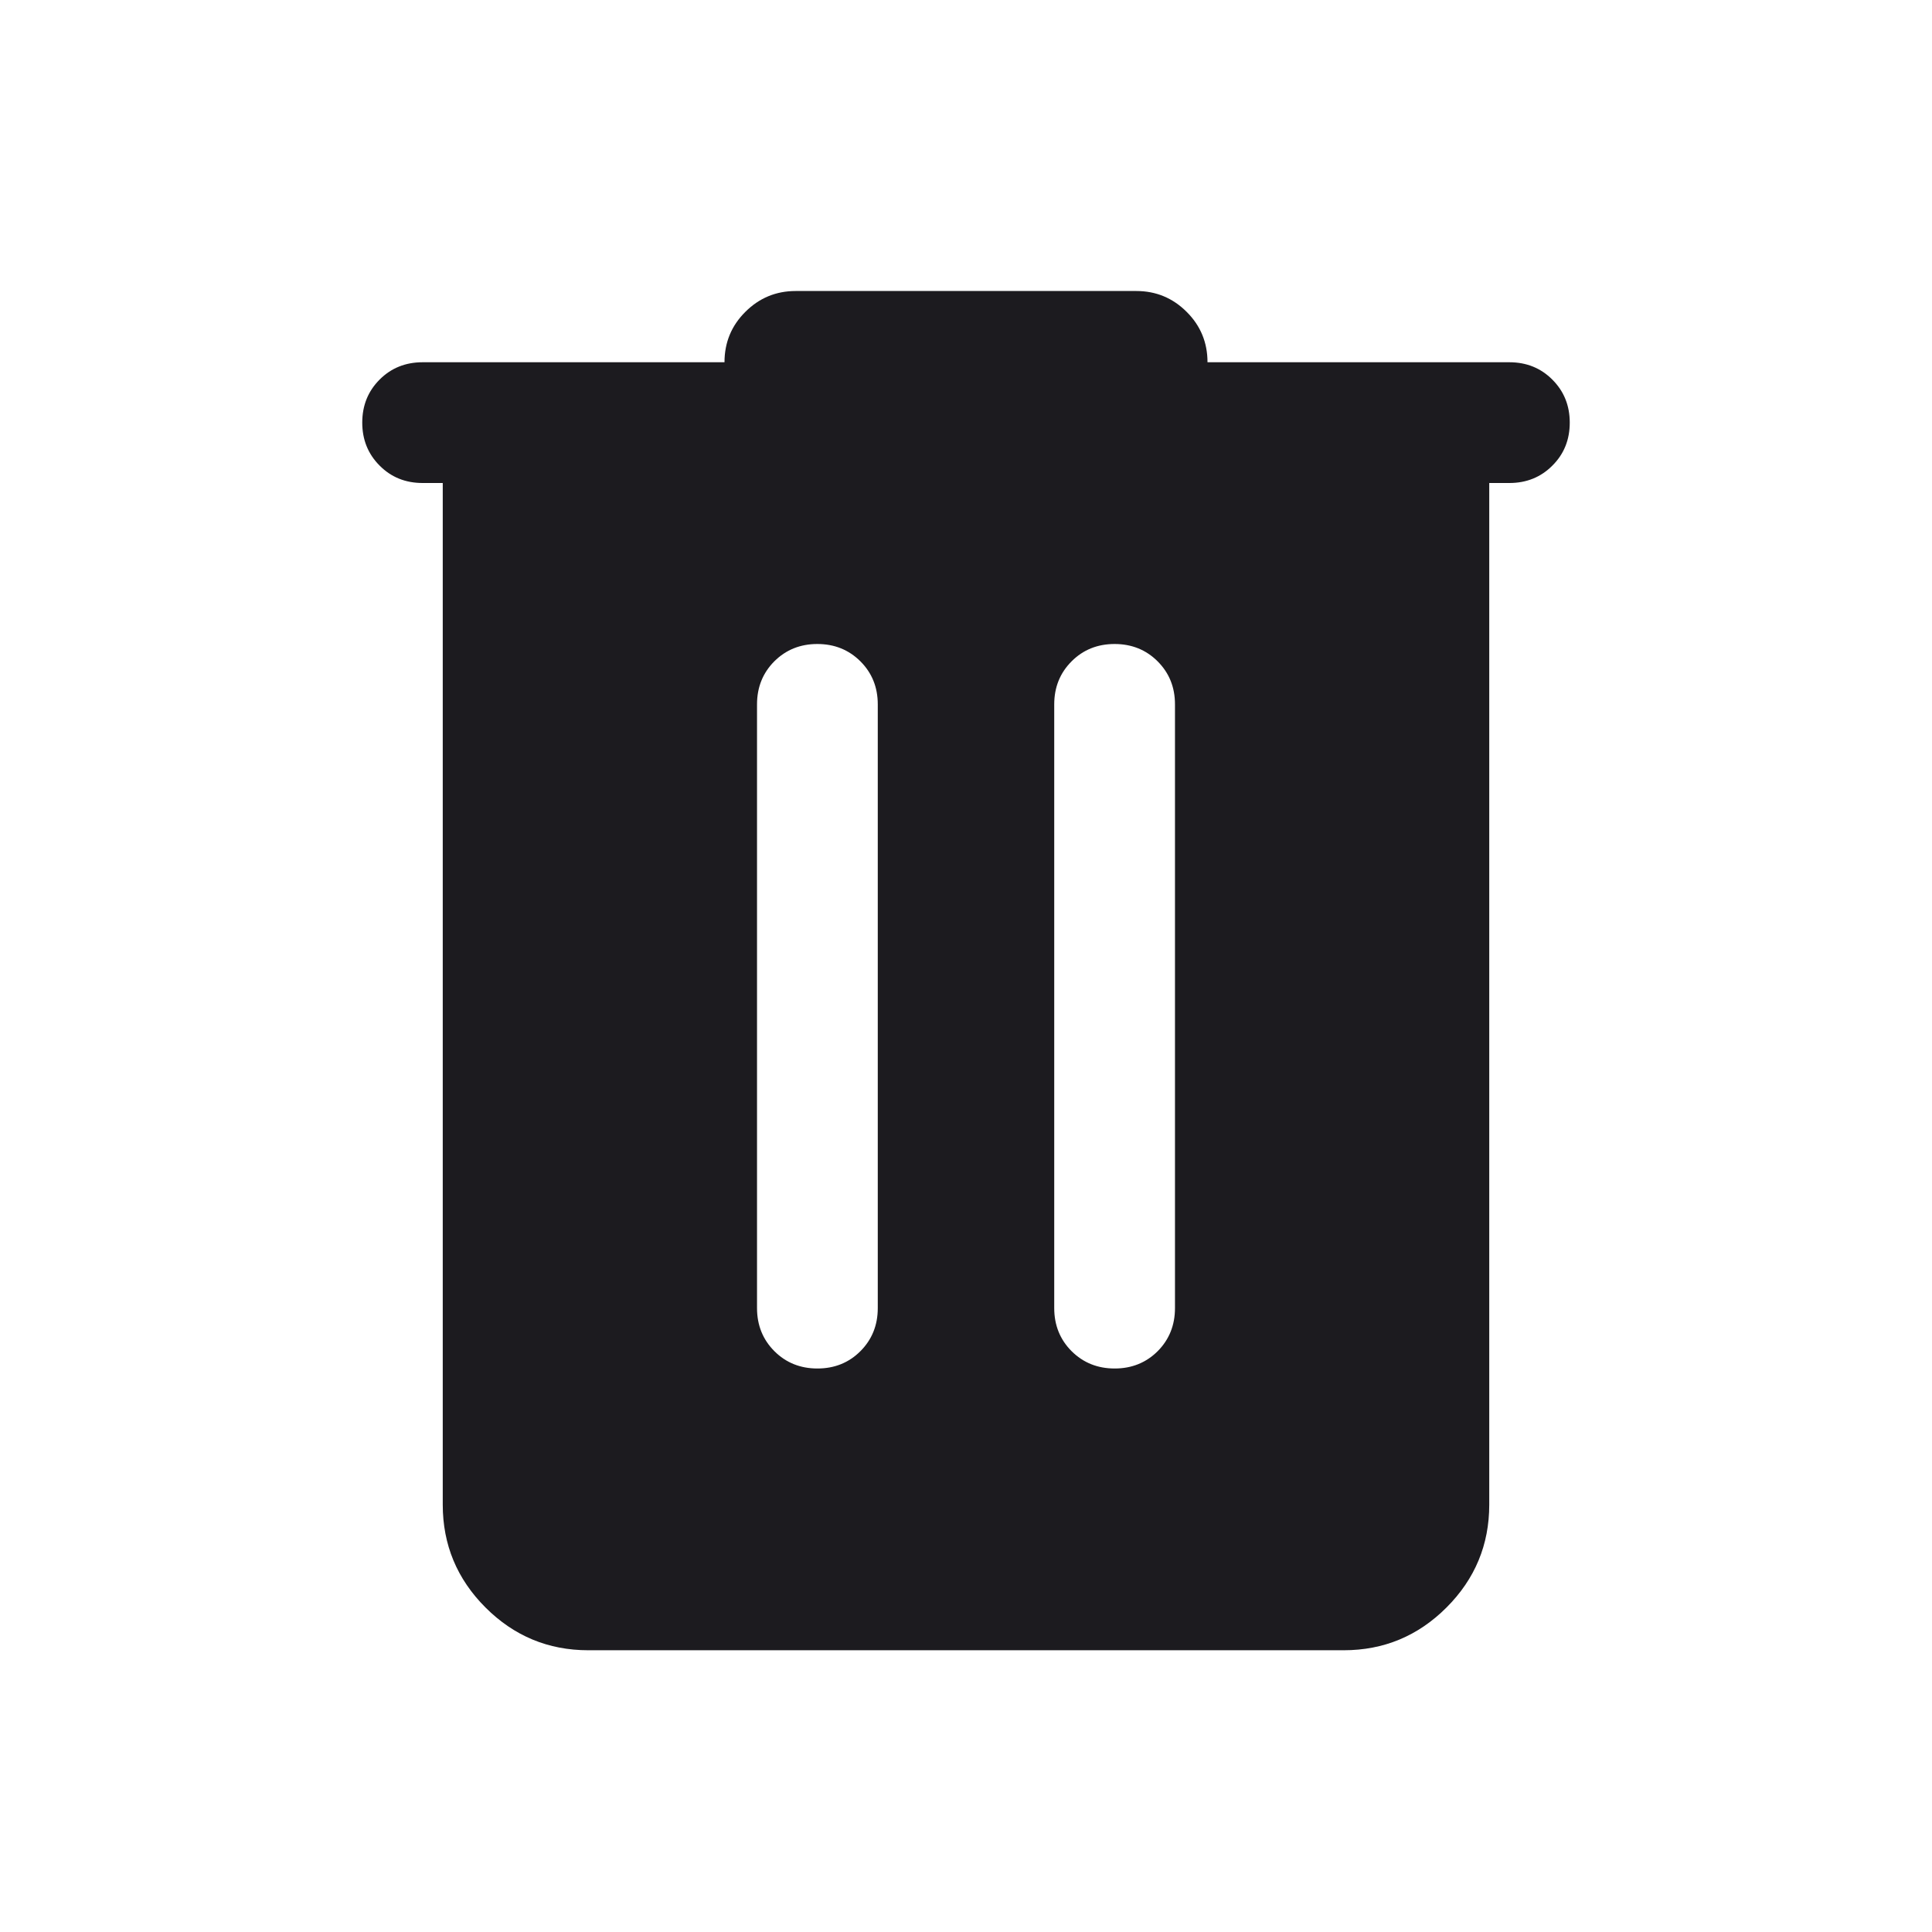
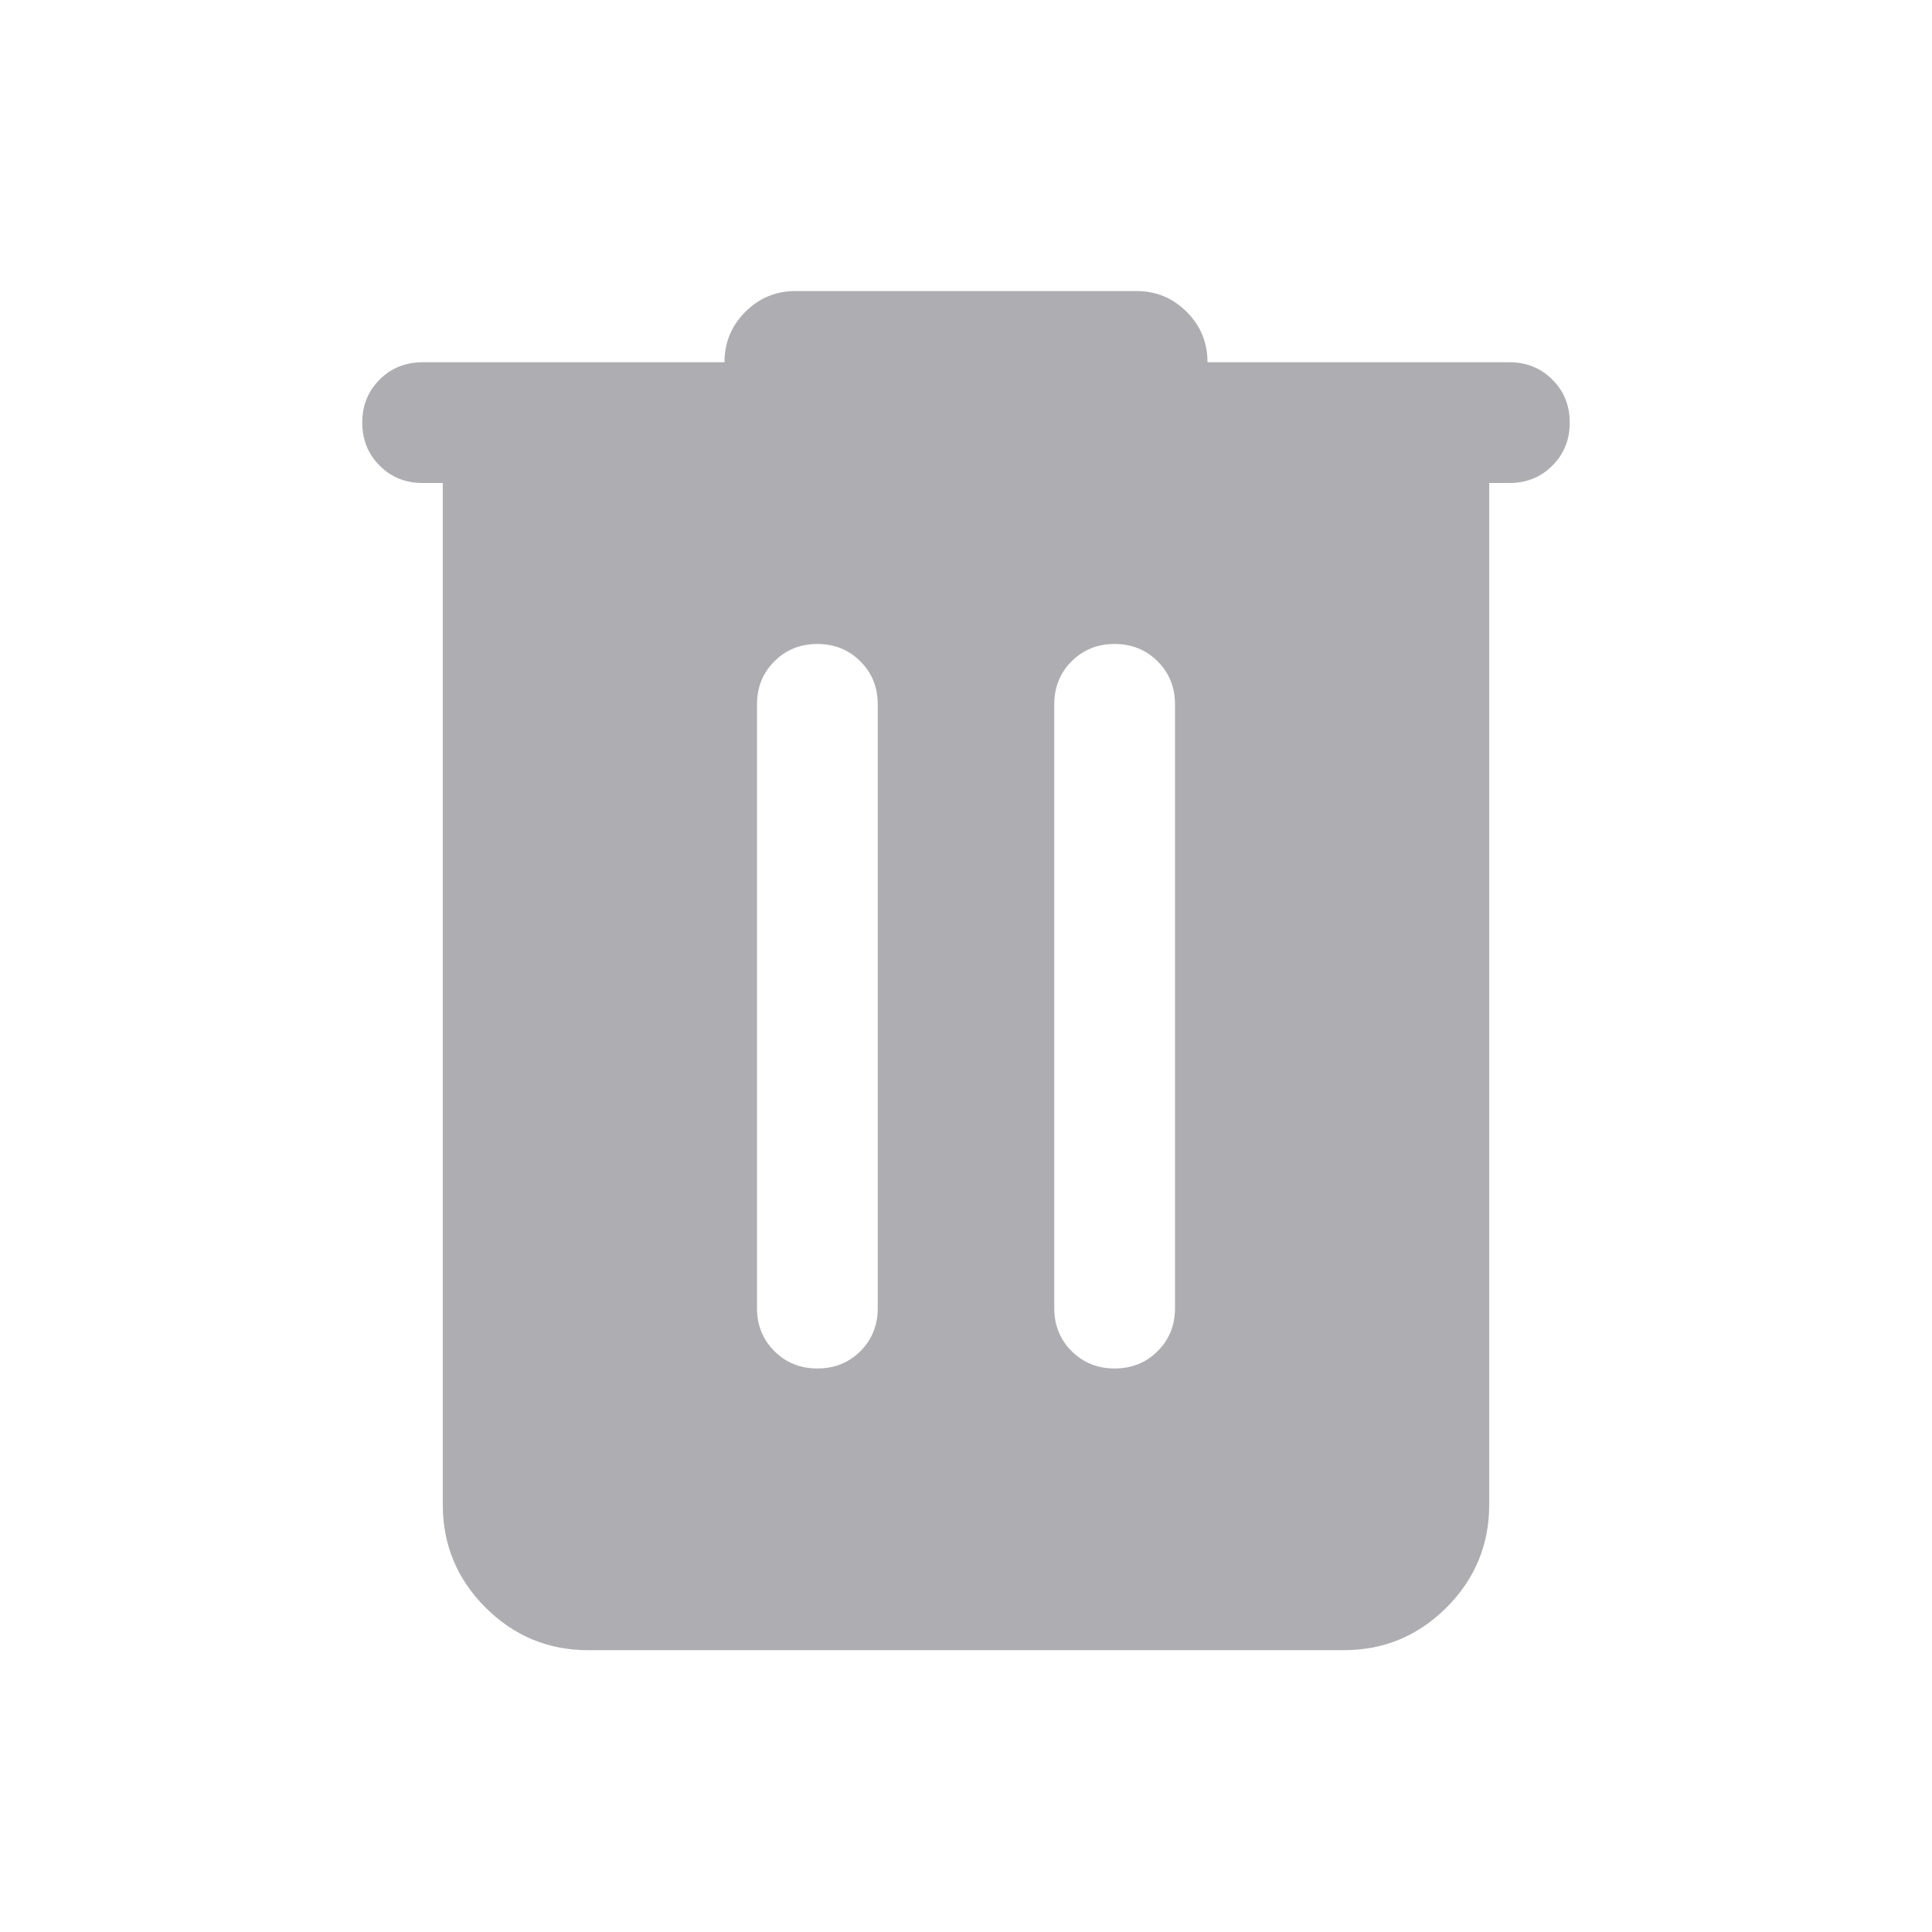
- <svg xmlns="http://www.w3.org/2000/svg" width="24" height="24" viewBox="0 0 24 24" fill="none">
-   <mask id="mask0_140_7007" style="mask-type:alpha" maskUnits="userSpaceOnUse" x="0" y="0" width="24" height="24">
-     <rect width="24" height="24" fill="#D9D9D9" />
+ <svg xmlns="http://www.w3.org/2000/svg" width="22" height="22" viewBox="0 0 22 22" fill="none">
+   <mask id="mask0_140_7008" style="mask-type:alpha" maskUnits="userSpaceOnUse" x="0" y="0" width="22" height="22">
+     <rect width="22" height="22" fill="#D9D9D9" />
  </mask>
-   <g mask="url(#mask0_140_7007)">
-     <path d="M7.308 20.5C6.811 20.5 6.385 20.323 6.031 19.969C5.677 19.615 5.5 19.189 5.5 18.692V6H5.25C5.037 6 4.859 5.928 4.716 5.784C4.572 5.64 4.5 5.462 4.5 5.25C4.5 5.037 4.572 4.859 4.716 4.715C4.859 4.572 5.037 4.5 5.25 4.5H9C9 4.255 9.086 4.046 9.259 3.874C9.431 3.702 9.64 3.615 9.884 3.615H14.116C14.36 3.615 14.569 3.702 14.741 3.874C14.914 4.046 15 4.255 15 4.5H18.75C18.962 4.5 19.141 4.572 19.284 4.716C19.428 4.86 19.5 5.038 19.5 5.25C19.5 5.463 19.428 5.641 19.284 5.784C19.141 5.928 18.962 6 18.75 6H18.5V18.692C18.5 19.189 18.323 19.615 17.969 19.969C17.615 20.323 17.189 20.5 16.692 20.5H7.308ZM10.154 17C10.367 17 10.545 16.928 10.688 16.785C10.832 16.641 10.904 16.462 10.904 16.25V8.75C10.904 8.537 10.832 8.359 10.688 8.215C10.544 8.072 10.366 8 10.153 8C9.941 8 9.763 8.072 9.619 8.215C9.476 8.359 9.404 8.537 9.404 8.75V16.25C9.404 16.462 9.476 16.641 9.62 16.785C9.763 16.928 9.942 17 10.154 17ZM13.847 17C14.059 17 14.237 16.928 14.381 16.785C14.524 16.641 14.596 16.462 14.596 16.25V8.75C14.596 8.537 14.524 8.359 14.38 8.215C14.237 8.072 14.058 8 13.846 8C13.633 8 13.455 8.072 13.312 8.215C13.168 8.359 13.096 8.537 13.096 8.75V16.25C13.096 16.462 13.168 16.641 13.312 16.785C13.456 16.928 13.634 17 13.847 17Z" fill="#1C1B1F" />
+   <g mask="url(#mask0_140_7008)">
+     <path d="M6.699 18.791C6.243 18.791 5.853 18.629 5.528 18.305C5.204 17.98 5.042 17.59 5.042 17.134V5.5H4.812C4.618 5.5 4.454 5.434 4.323 5.302C4.191 5.17 4.125 5.007 4.125 4.812C4.125 4.617 4.191 4.454 4.323 4.322C4.454 4.191 4.618 4.125 4.812 4.125H8.25C8.25 3.9 8.329 3.709 8.487 3.551C8.645 3.393 8.836 3.314 9.061 3.314H12.939C13.164 3.314 13.355 3.393 13.513 3.551C13.671 3.709 13.75 3.9 13.75 4.125H17.188C17.382 4.125 17.546 4.191 17.677 4.323C17.809 4.454 17.875 4.618 17.875 4.812C17.875 5.007 17.809 5.171 17.677 5.302C17.546 5.434 17.382 5.5 17.188 5.5H16.958V17.134C16.958 17.59 16.796 17.98 16.472 18.305C16.147 18.629 15.757 18.791 15.301 18.791H6.699ZM9.308 15.583C9.503 15.583 9.666 15.517 9.798 15.386C9.929 15.254 9.995 15.09 9.995 14.896V8.021C9.995 7.826 9.929 7.662 9.797 7.531C9.666 7.399 9.502 7.333 9.307 7.333C9.113 7.333 8.949 7.399 8.818 7.531C8.686 7.662 8.62 7.826 8.62 8.021V14.896C8.62 15.09 8.686 15.254 8.818 15.386C8.95 15.517 9.113 15.583 9.308 15.583ZM12.693 15.583C12.887 15.583 13.051 15.517 13.182 15.386C13.314 15.254 13.38 15.09 13.38 14.896V8.021C13.38 7.826 13.314 7.662 13.182 7.531C13.05 7.399 12.887 7.333 12.692 7.333C12.497 7.333 12.334 7.399 12.202 7.531C12.071 7.662 12.005 7.826 12.005 8.021V14.896C12.005 15.09 12.071 15.254 12.203 15.386C12.334 15.517 12.498 15.583 12.693 15.583Z" fill="#AEAEB2" />
  </g>
</svg>
